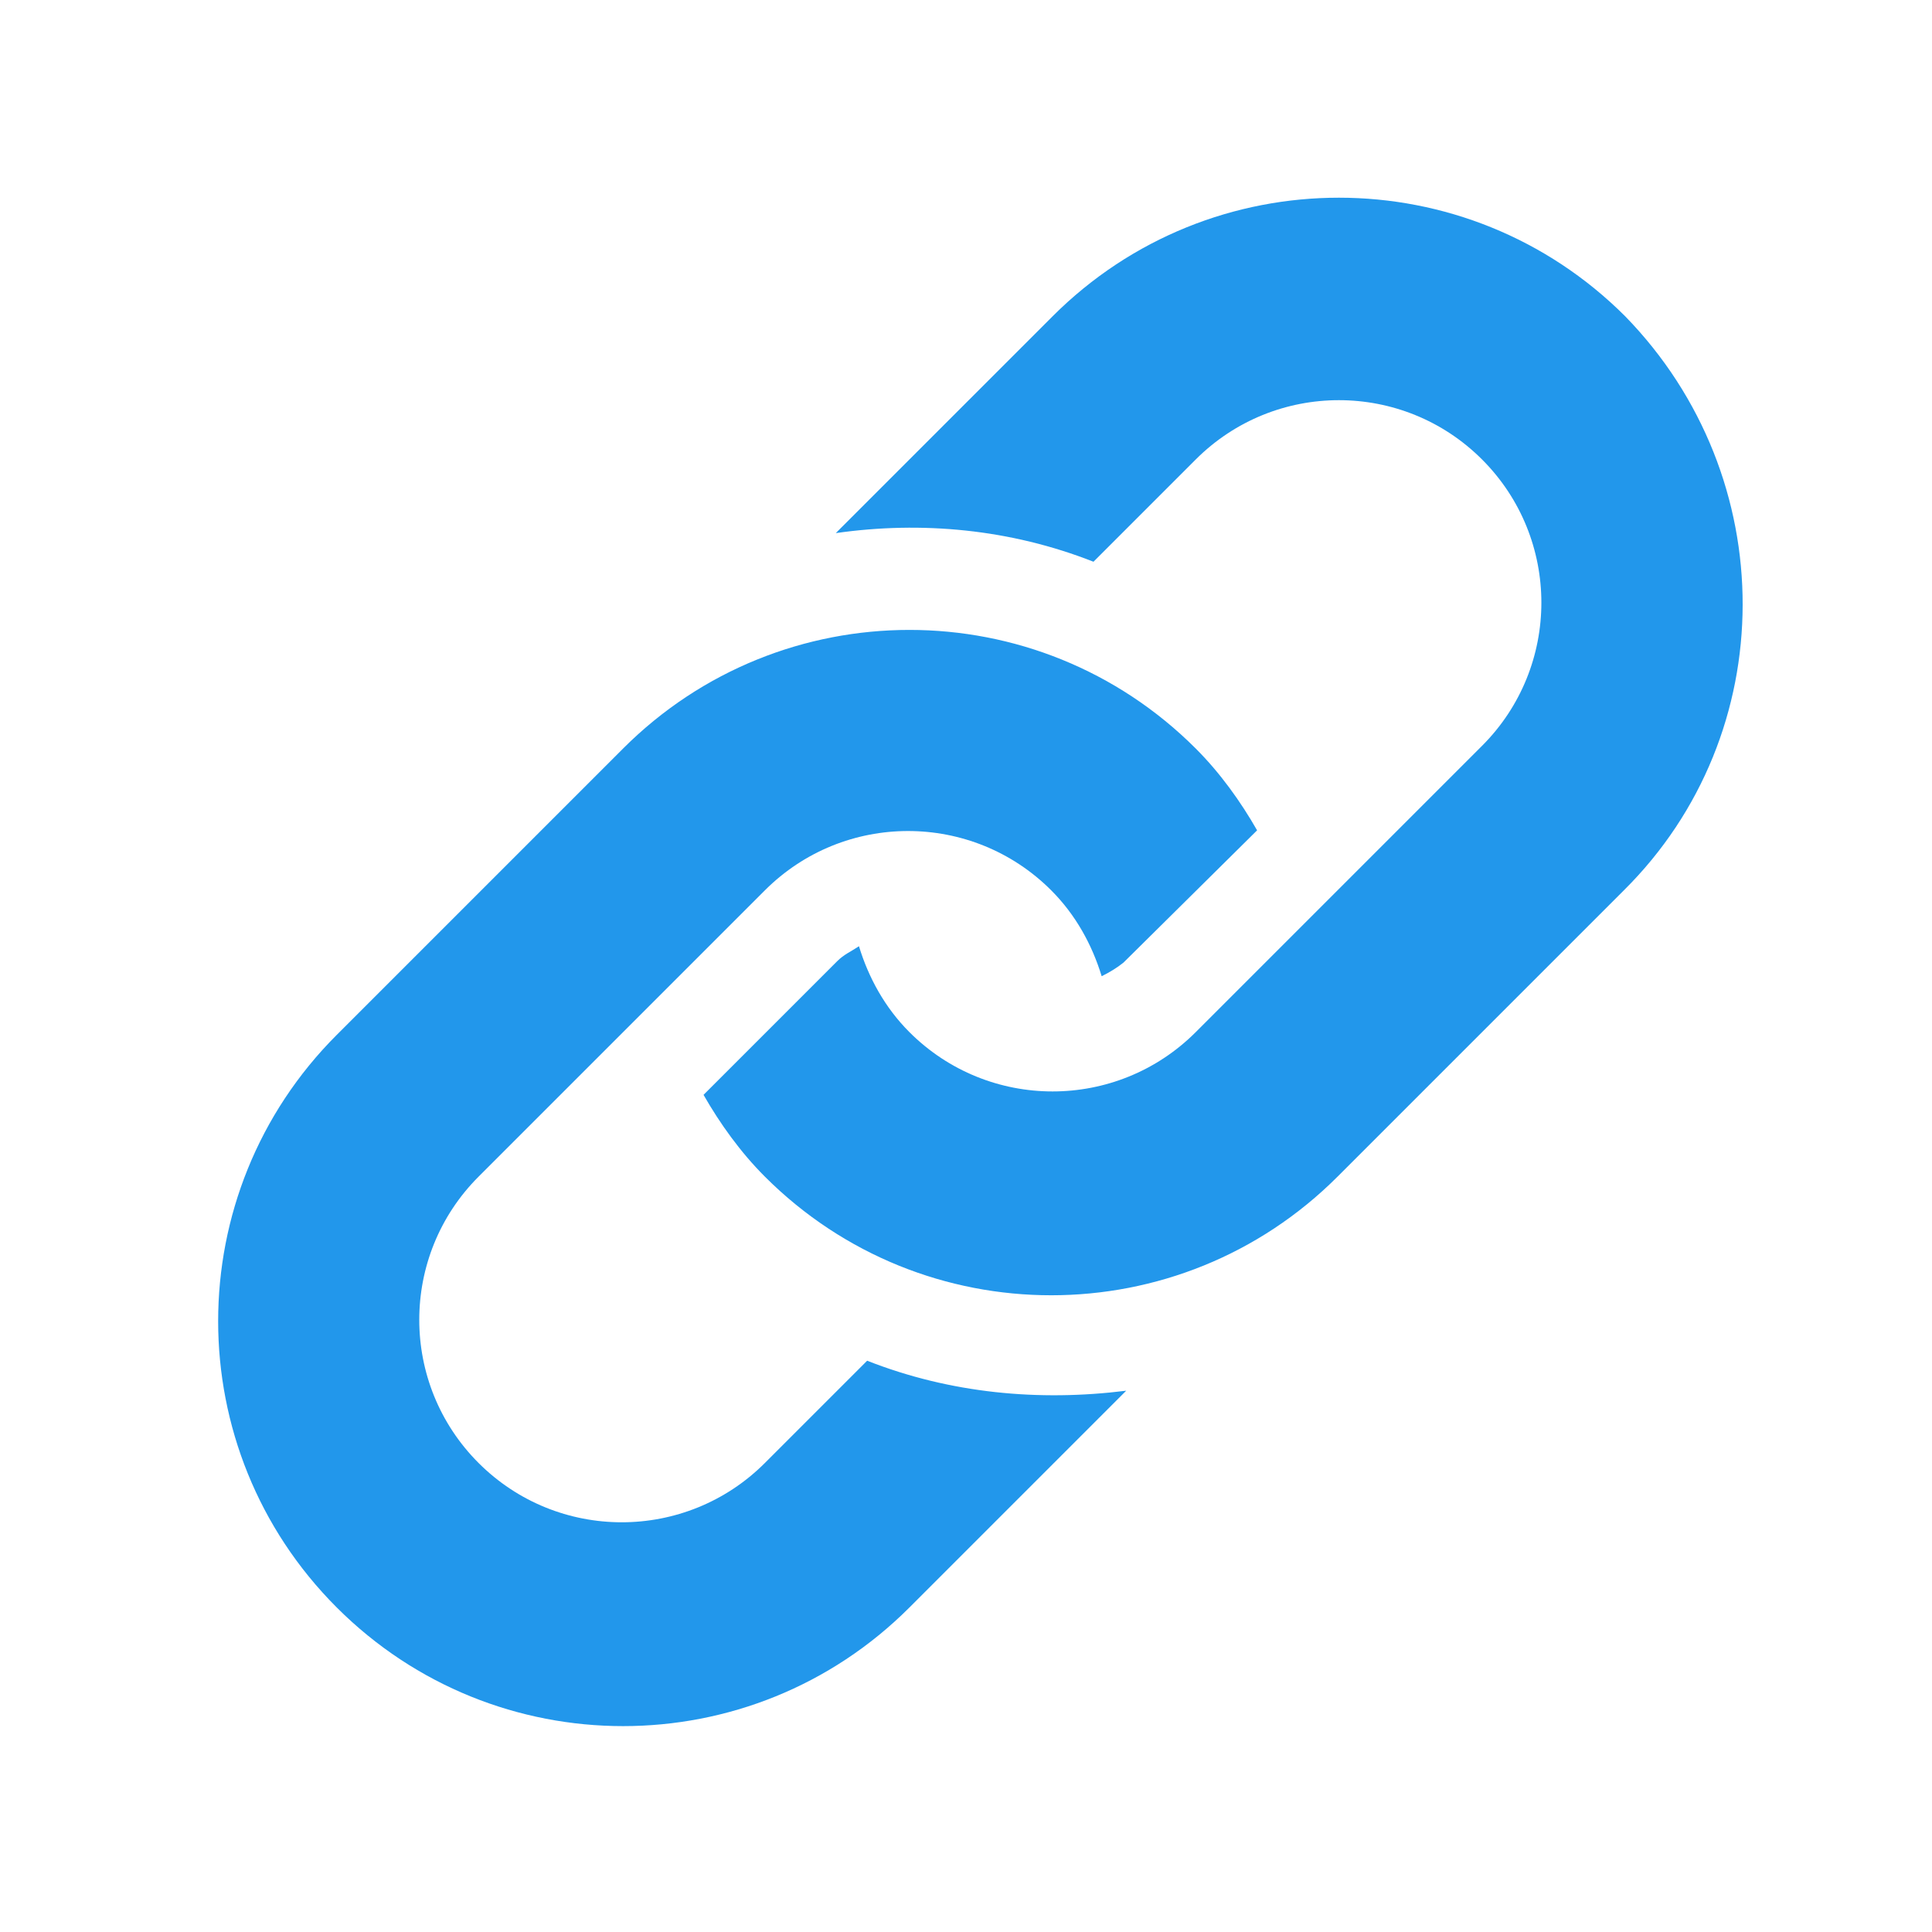
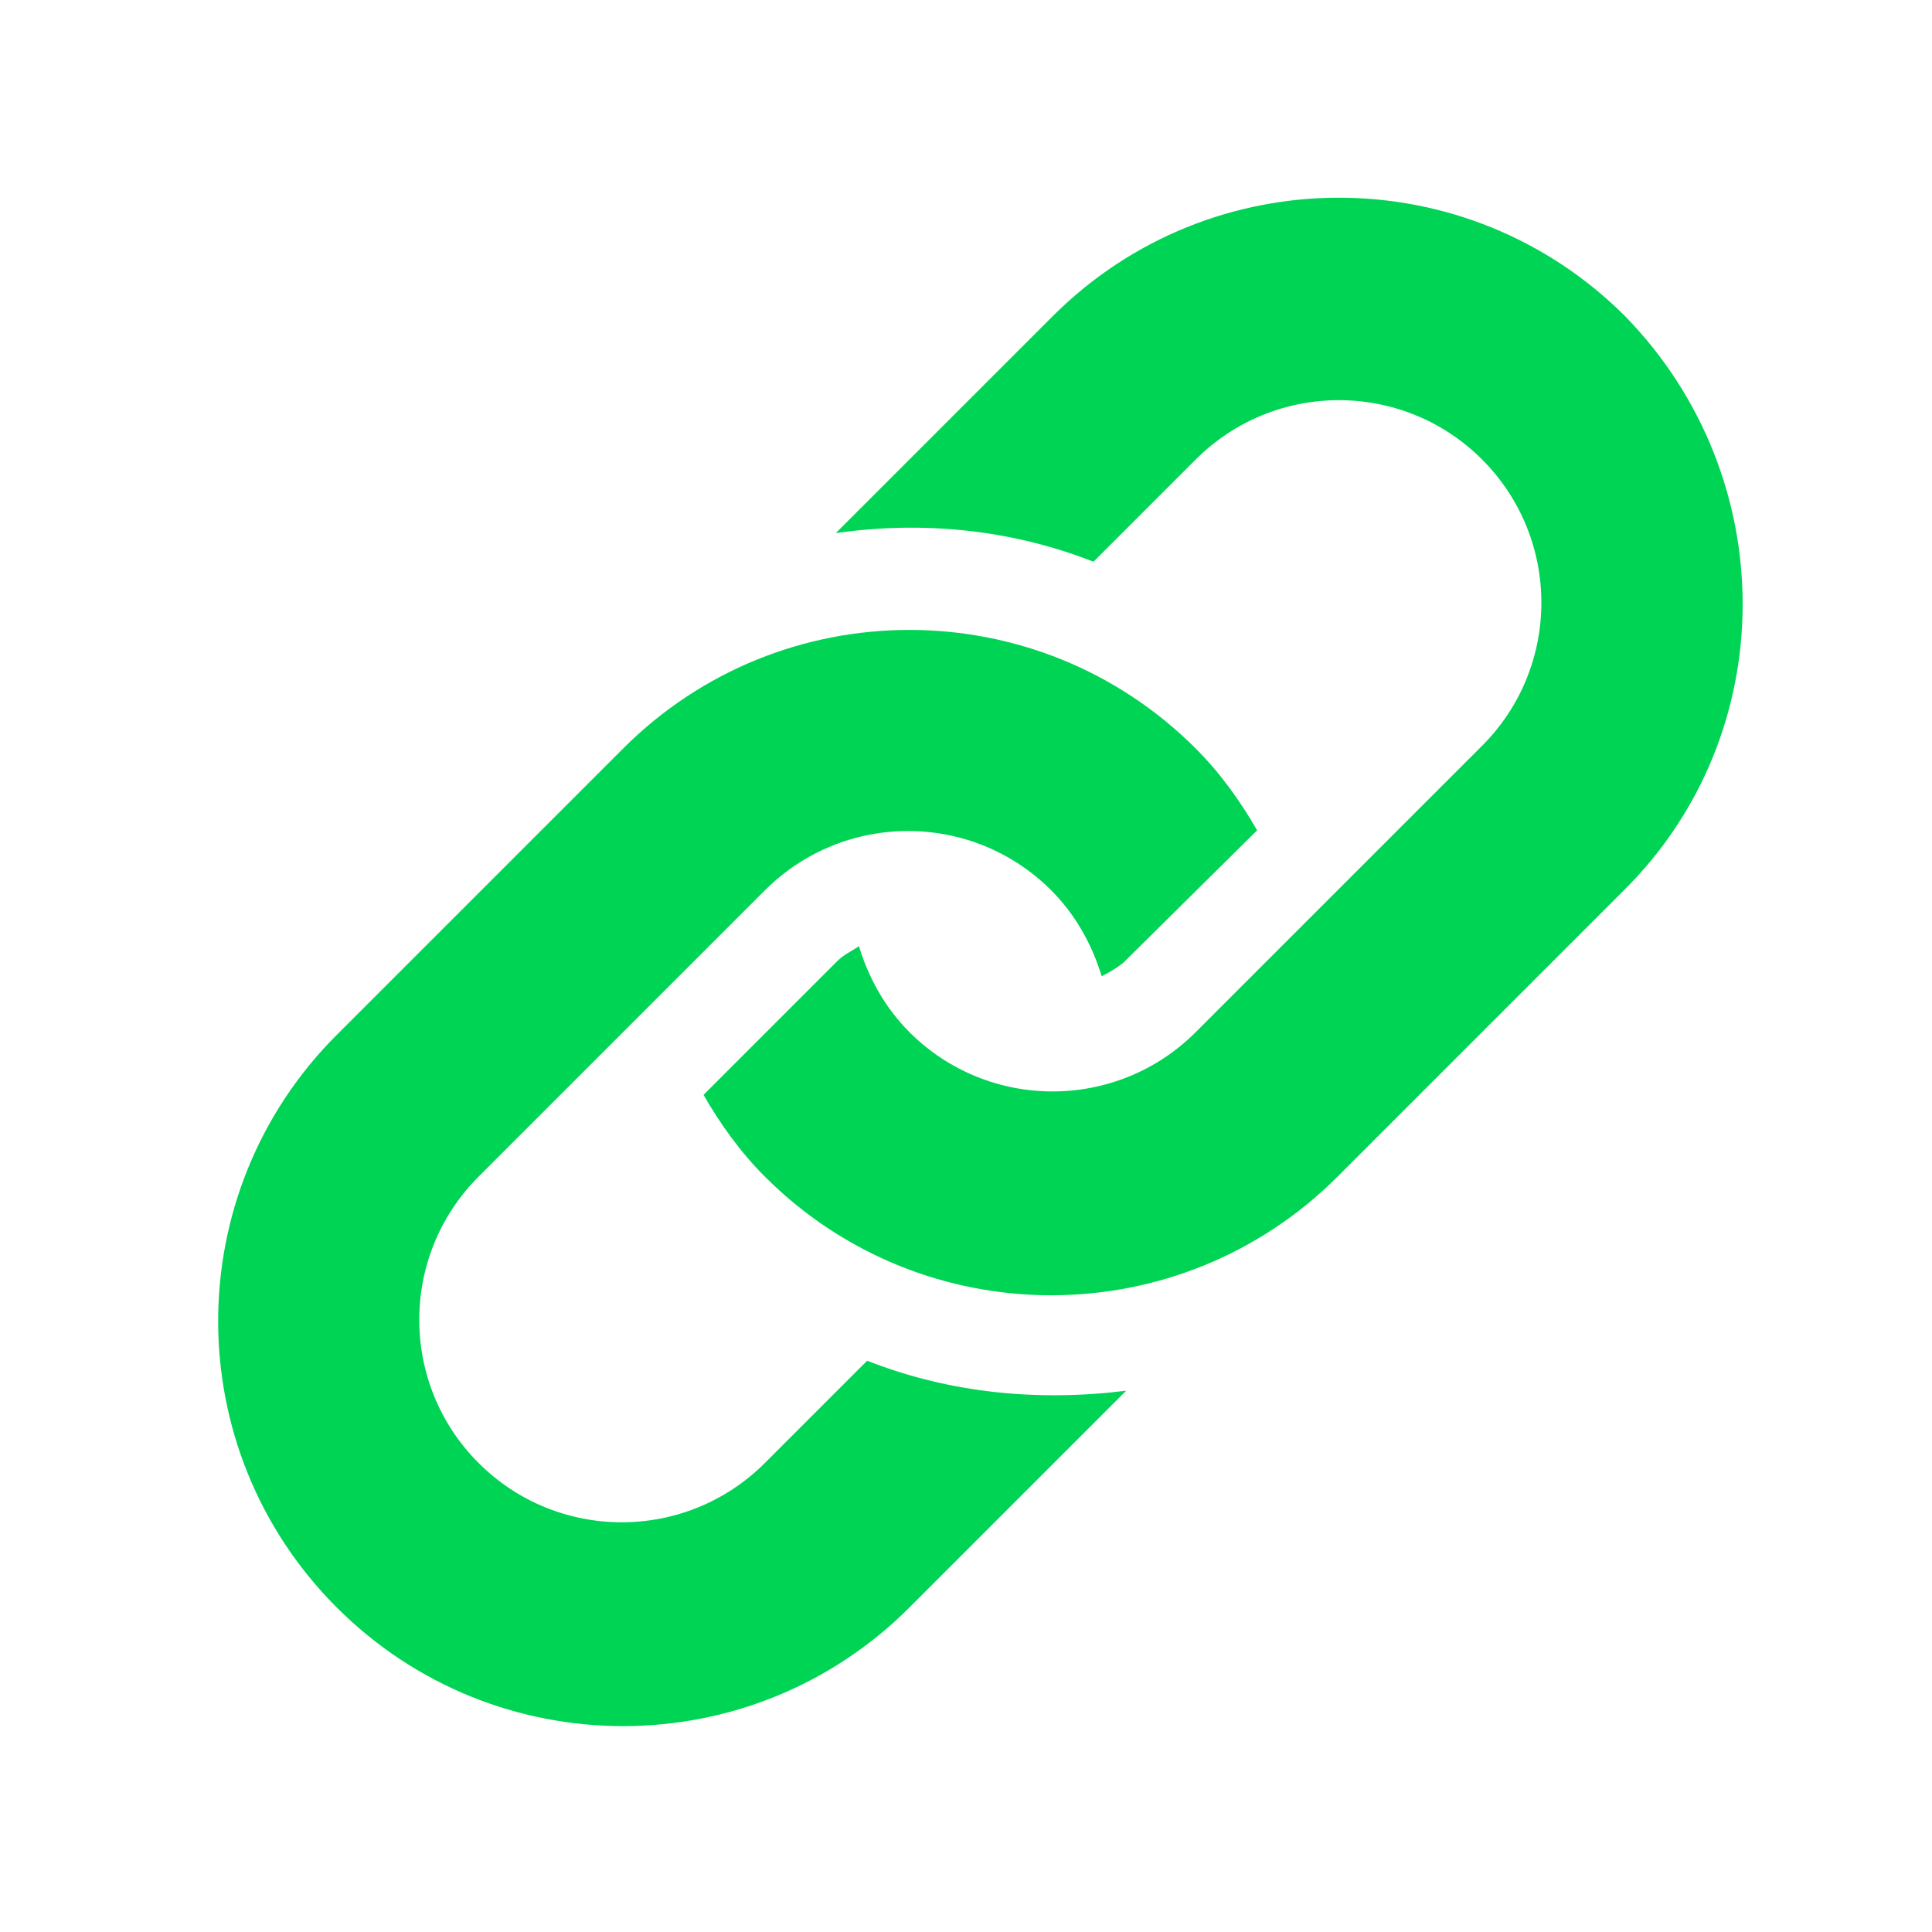
<svg xmlns="http://www.w3.org/2000/svg" version="1.1" id="Capa_1" x="0px" y="0px" viewBox="-70 0 141.7 141.7" style="enable-background:new -70 0 141.7 141.7;" xml:space="preserve">
-   <style type="text/css">
+   <defs id="defs21" />
+   <style type="text/css" id="style10">
	.st0{fill:#2297eb;}
</style>
-   <g>
-     <g>
-       <path class="st0" d="M49.1,65.3l-21,21c-11.6,11.6-30.4,11.6-42,0c-1.8-1.8-3.3-3.9-4.5-6l9.8-9.8c0.5-0.5,1-0.7,1.6-1.1    c0.7,2.3,1.9,4.5,3.7,6.3c5.8,5.8,15.2,5.8,21,0l21-21c5.8-5.8,5.8-15.2,0-21s-15.2-5.8-21,0l-7.5,7.5c-6.1-2.4-12.6-3-18.9-2.1    L7.2,23.2c11.6-11.6,30.4-11.6,42,0C60.7,35,60.7,53.8,49.1,65.3L49.1,65.3z M-6.4,99.8l-7.5,7.5c-5.8,5.8-15.2,5.8-21,0    s-5.8-15.2,0-21l21-21c5.8-5.8,15.2-5.8,21,0c1.8,1.8,3,4,3.7,6.3c0.6-0.3,1.1-0.6,1.6-1l9.8-9.7c-1.2-2.1-2.7-4.2-4.5-6    c-11.6-11.6-30.4-11.6-42,0l-21,21c-11.6,11.6-11.6,30.4,0,42c11.6,11.6,30.4,11.6,42,0L12.6,102C6.2,102.8-0.3,102.2-6.4,99.8    L-6.4,99.8z" />
+   <g id="g16" style="fill:#00d455">
+     <g id="g14" style="fill:#00d455">
+       <path class="st0" d="M49.1,65.3l-21,21c-11.6,11.6-30.4,11.6-42,0c-1.8-1.8-3.3-3.9-4.5-6l9.8-9.8c0.5-0.5,1-0.7,1.6-1.1    c0.7,2.3,1.9,4.5,3.7,6.3c5.8,5.8,15.2,5.8,21,0l21-21c5.8-5.8,5.8-15.2,0-21s-15.2-5.8-21,0l-7.5,7.5c-6.1-2.4-12.6-3-18.9-2.1    L7.2,23.2c11.6-11.6,30.4-11.6,42,0C60.7,35,60.7,53.8,49.1,65.3L49.1,65.3z M-6.4,99.8l-7.5,7.5c-5.8,5.8-15.2,5.8-21,0    s-5.8-15.2,0-21l21-21c5.8-5.8,15.2-5.8,21,0c1.8,1.8,3,4,3.7,6.3c0.6-0.3,1.1-0.6,1.6-1l9.8-9.7c-1.2-2.1-2.7-4.2-4.5-6    c-11.6-11.6-30.4-11.6-42,0l-21,21c-11.6,11.6-11.6,30.4,0,42c11.6,11.6,30.4,11.6,42,0L12.6,102C6.2,102.8-0.3,102.2-6.4,99.8    L-6.4,99.8z" id="path12" style="fill:#00d455" />
    </g>
  </g>
</svg>
